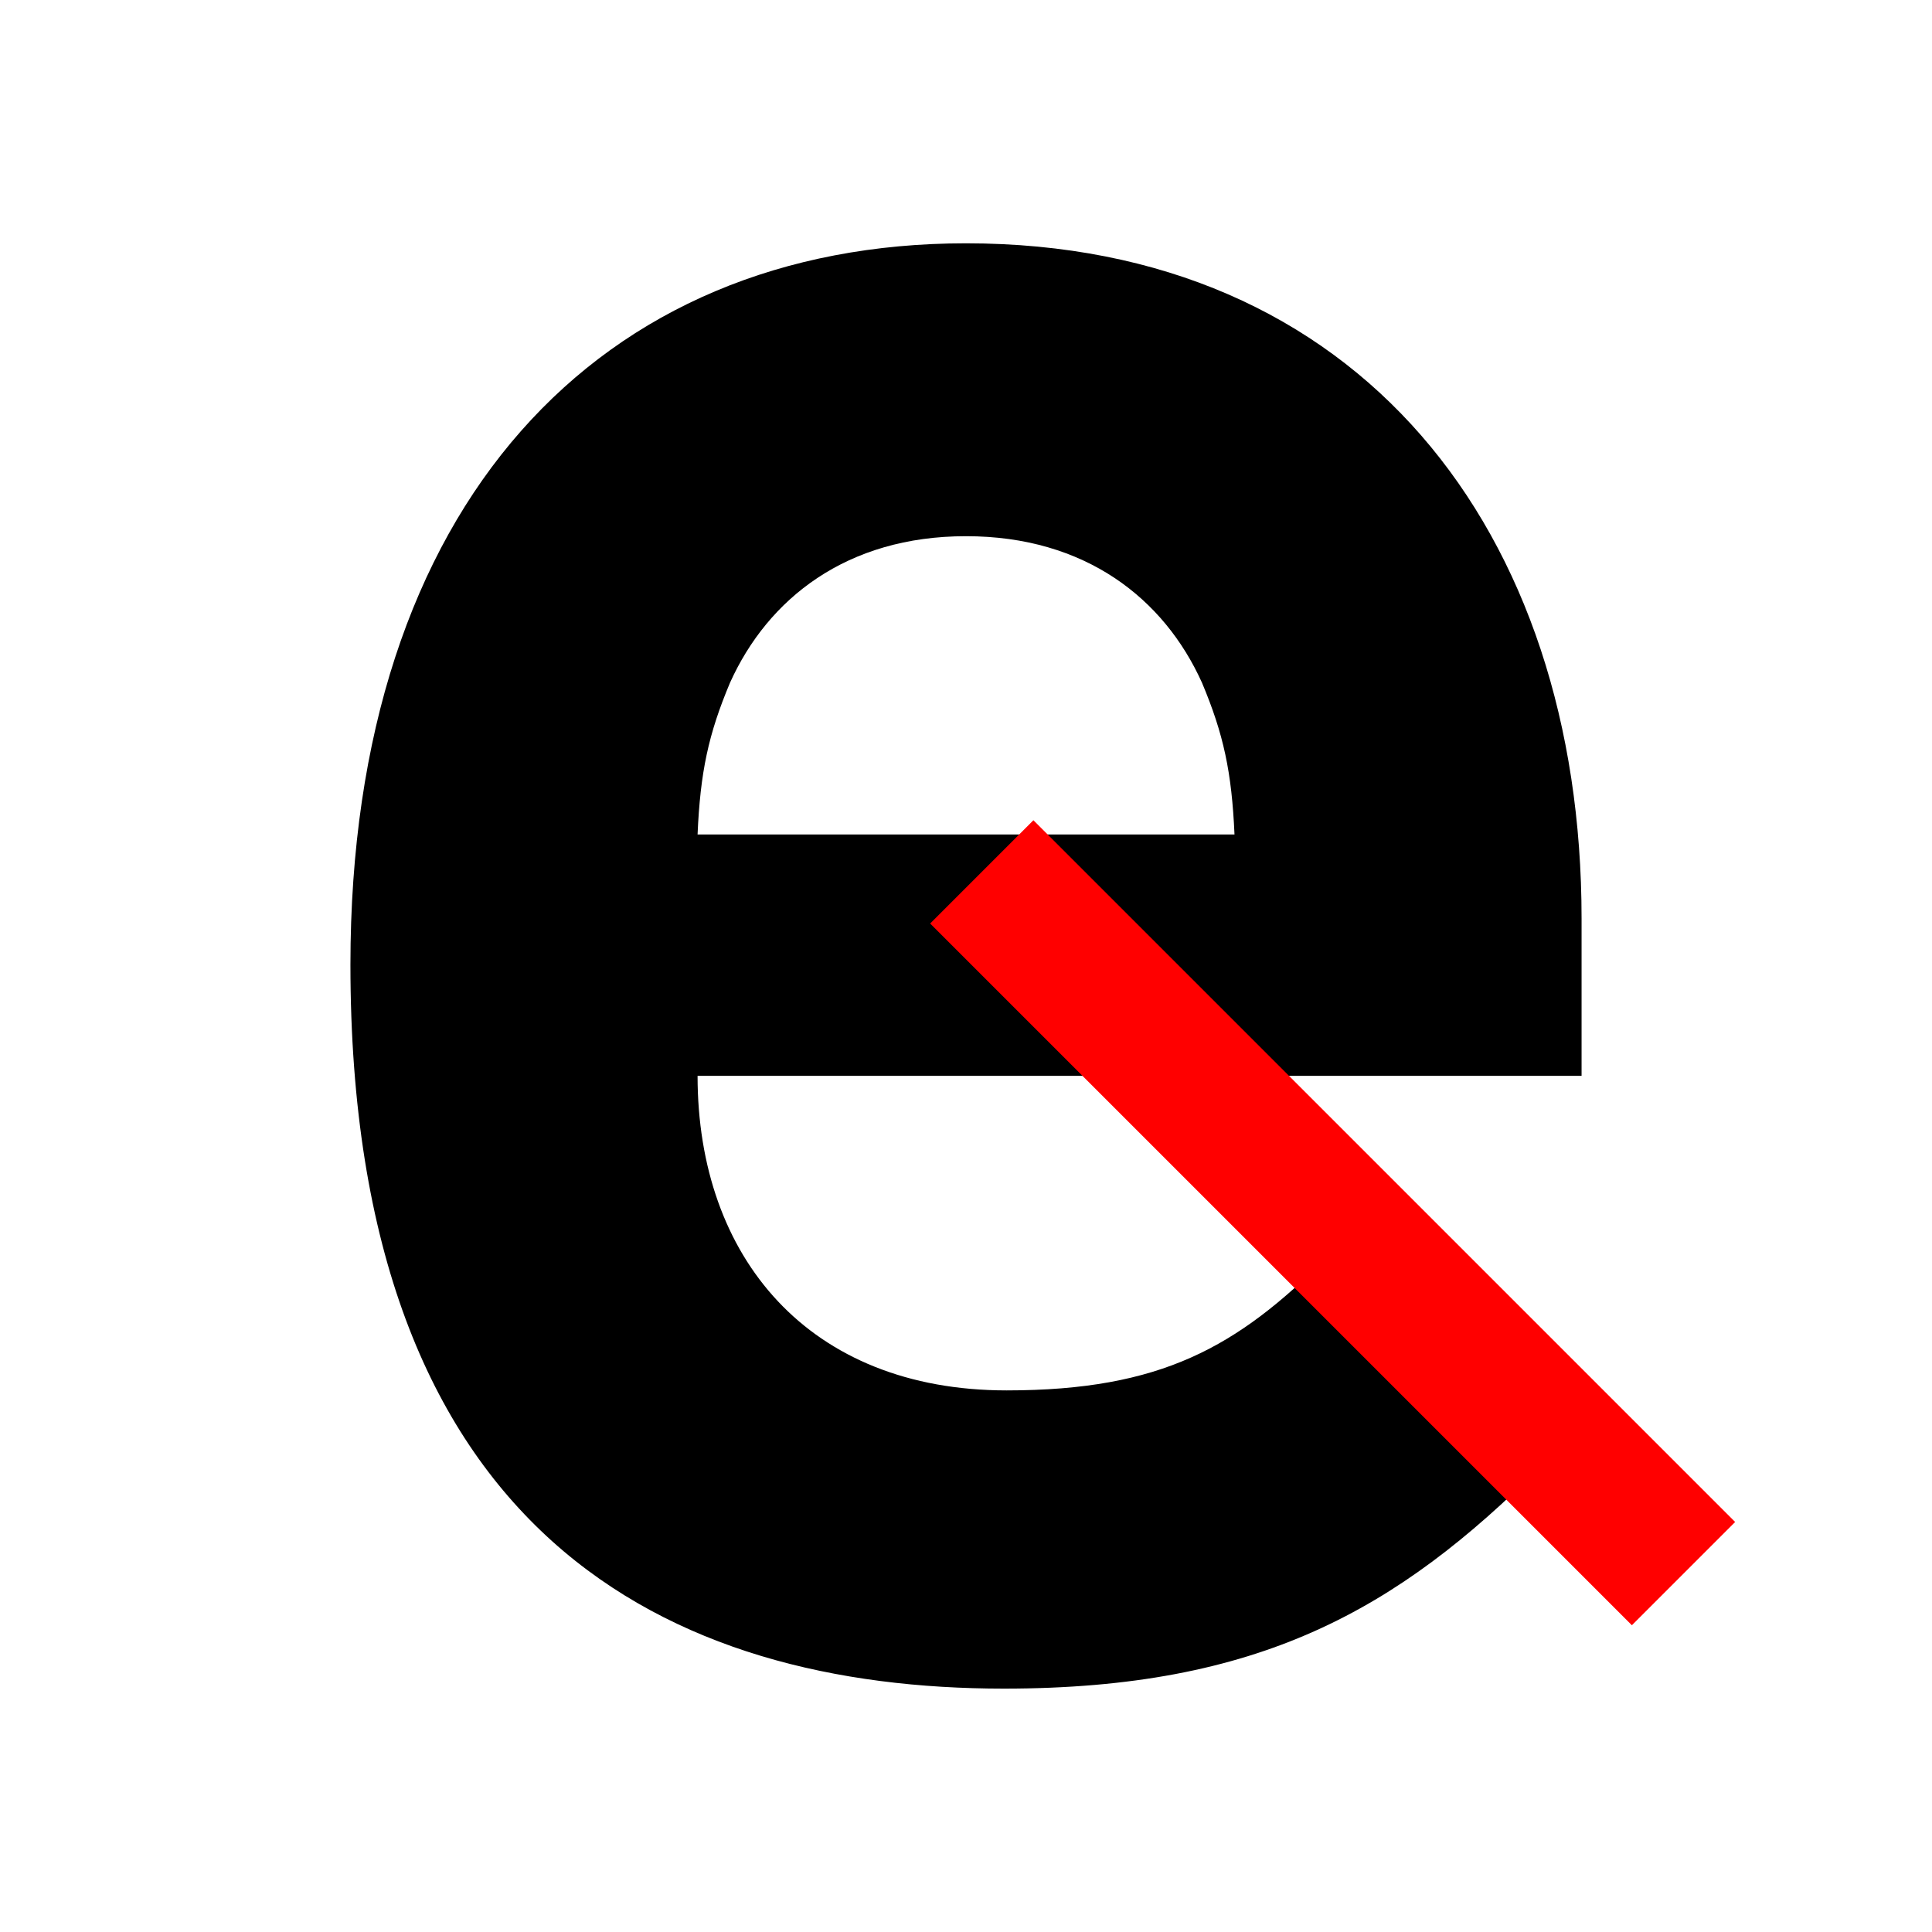
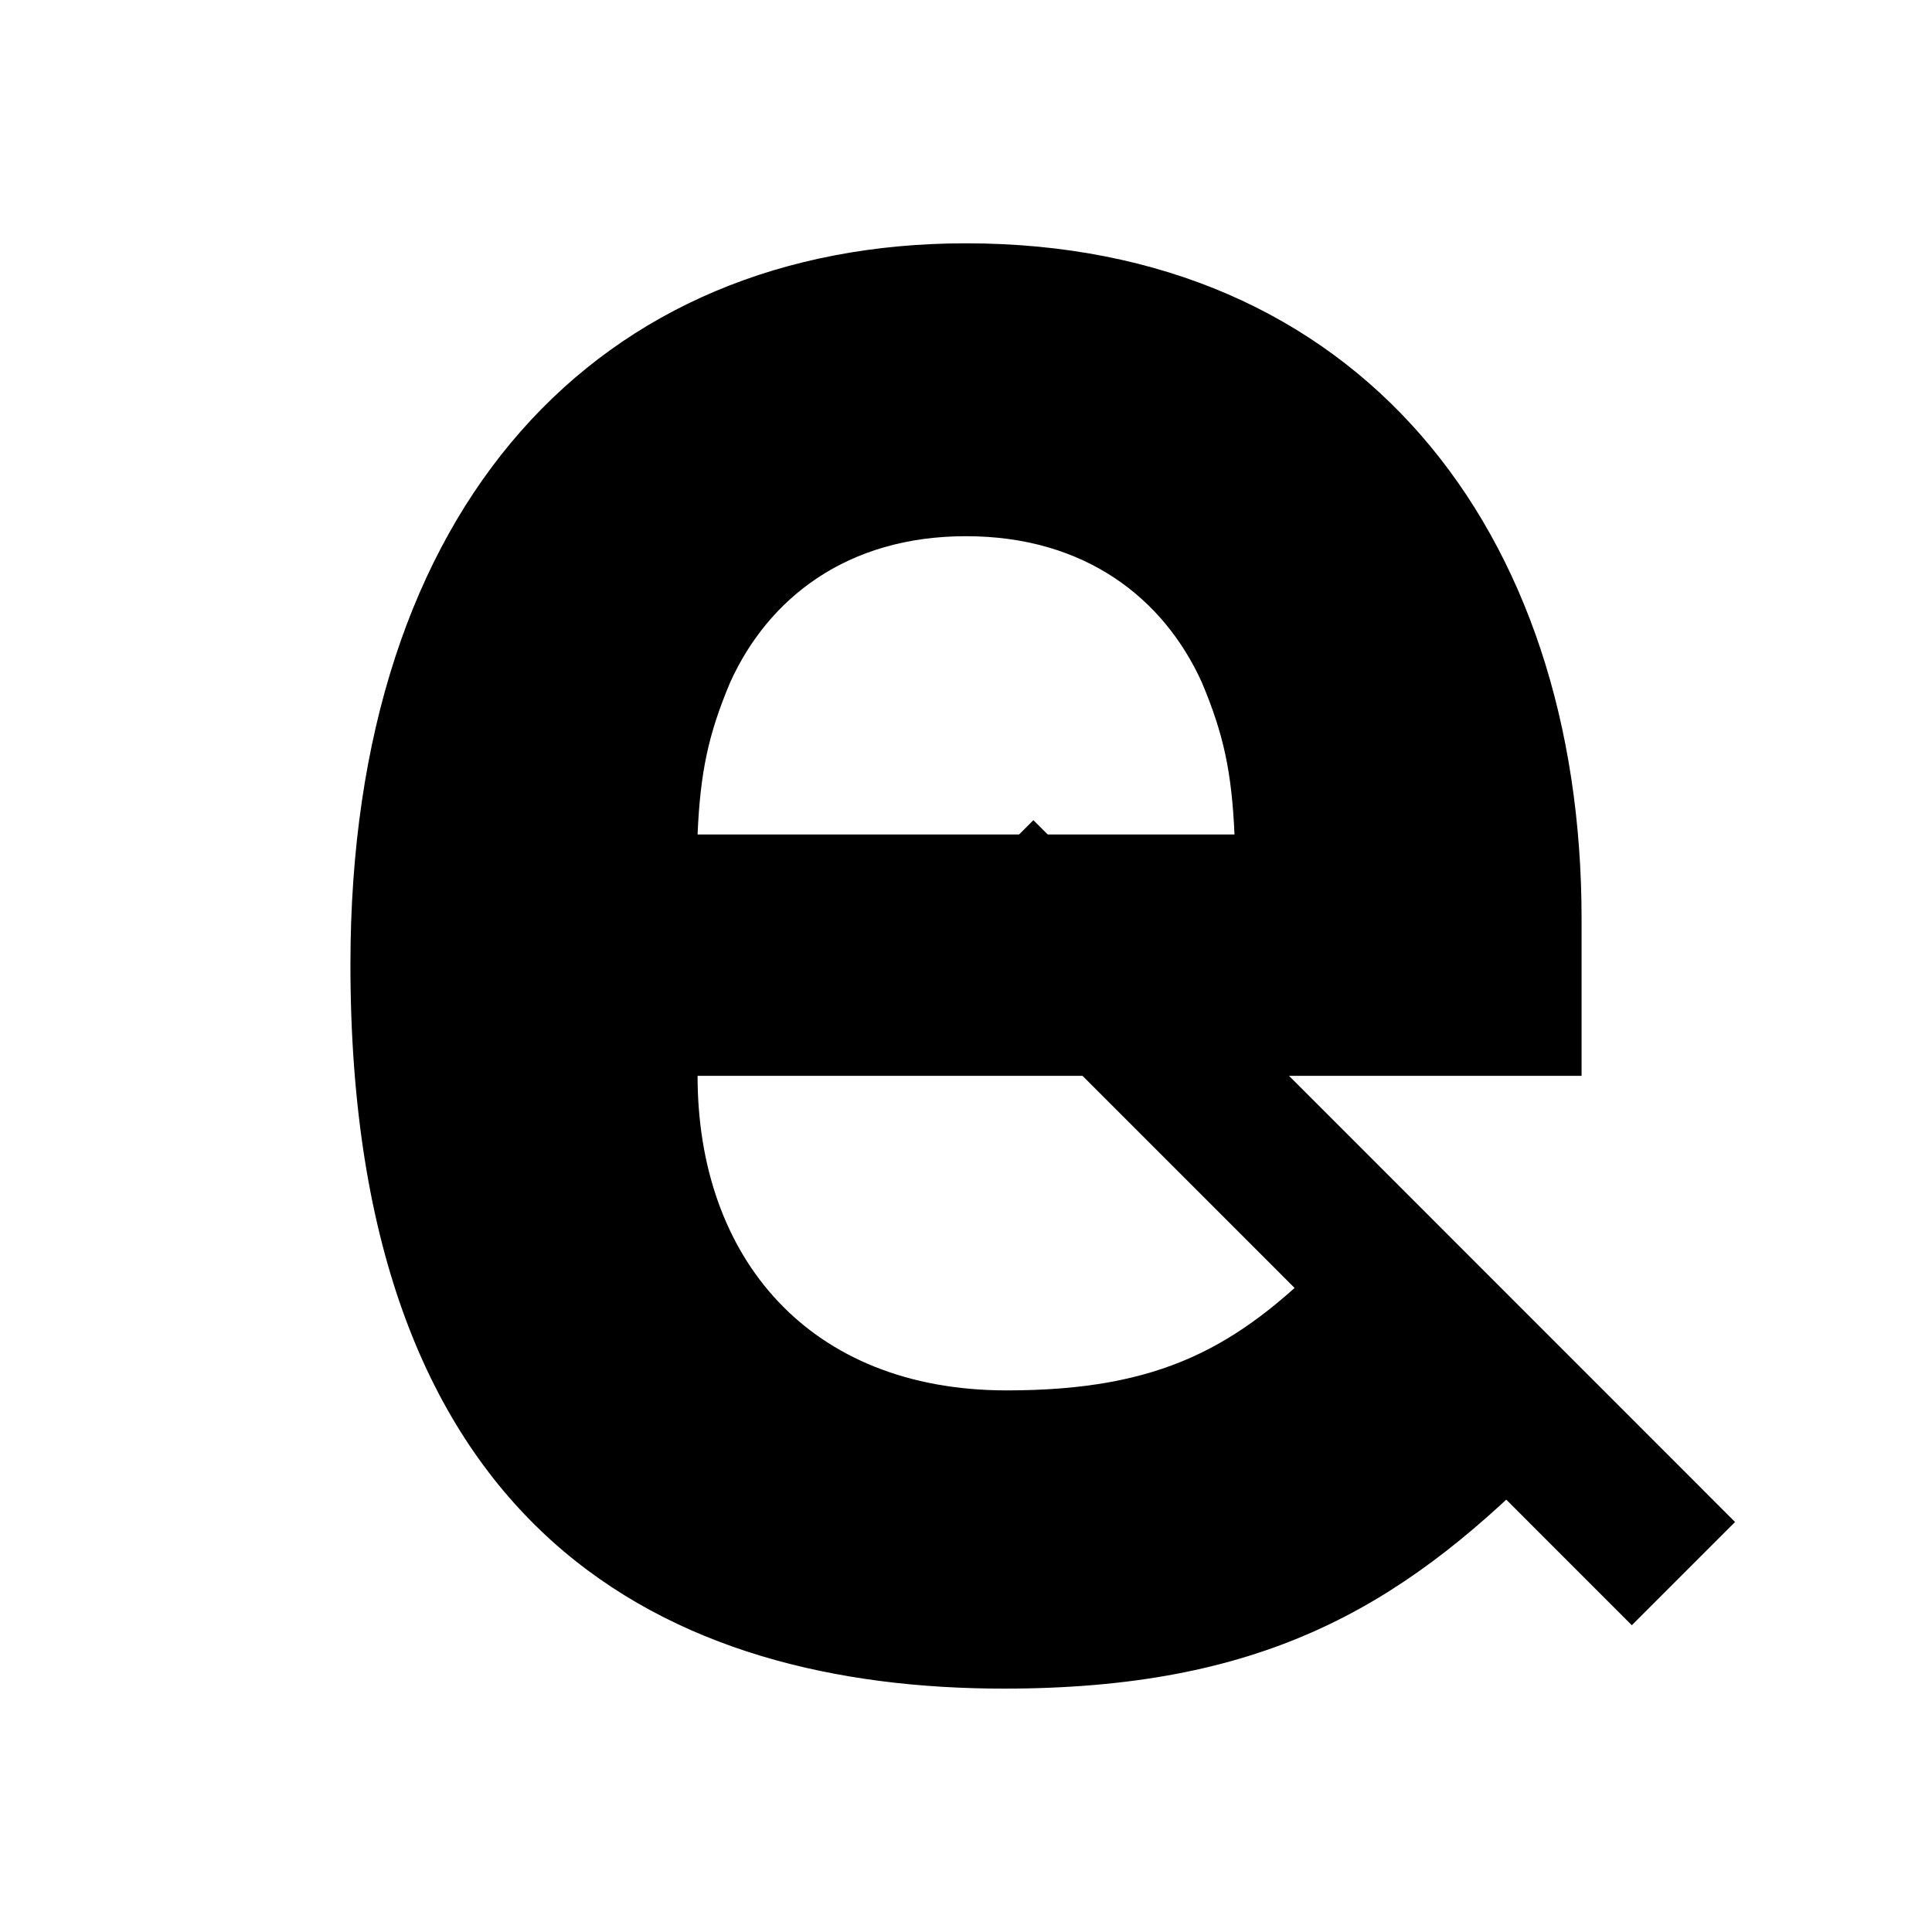
<svg xmlns="http://www.w3.org/2000/svg" width="26.458mm" height="26.458mm" viewBox="0 0 26.458 26.458" version="1.1" id="svg1">
  <defs id="defs1" />
  <g id="layer1">
    <path d="M 21.659,14.733 V 12.579 c 0,-5.31 -3.045,-9.247 -8.43,-9.247 -5.013,0 -8.43,3.565 -8.43,9.878 0,7.836 4.382,9.915 8.95,9.915 3.491,0 5.385,-1.077 7.353,-3.045 l -2.934,-2.859 c -1.225,1.225 -2.265,1.82 -4.382,1.82 -2.711,0 -4.233,-1.82 -4.233,-4.308 z M 16.906,11.428 H 9.553 C 9.59,10.574 9.701,10.054 9.998,9.348 10.518,8.197 11.595,7.343 13.229,7.343 c 1.634,0 2.711,0.854 3.231,2.005 0.297,0.706 0.408,1.225 0.446,2.08 z" id="text1" style="font-weight:bold;font-size:37.136px;line-height:0.8;font-family:DINPro;-inkscape-font-specification:'DINPro Bold';text-align:center;letter-spacing:9.903px;text-anchor:middle;stroke-width:2;stroke-linejoin:bevel;paint-order:markers stroke fill" aria-label="e" />
-     <path style="fill:none;fill-rule:evenodd;stroke:#ff0000;stroke-width:2;stroke-linejoin:bevel;stroke-dasharray:none;stroke-opacity:1;paint-order:markers stroke fill" d="m 13.445,11.94 9.61,9.61" id="path1" />
+     <path d="m 14.152,11.232 -1.414,1.414 9.609,9.611 1.414,-1.414 z" id="path1" class="f-accent" />
  </g>
</svg>
